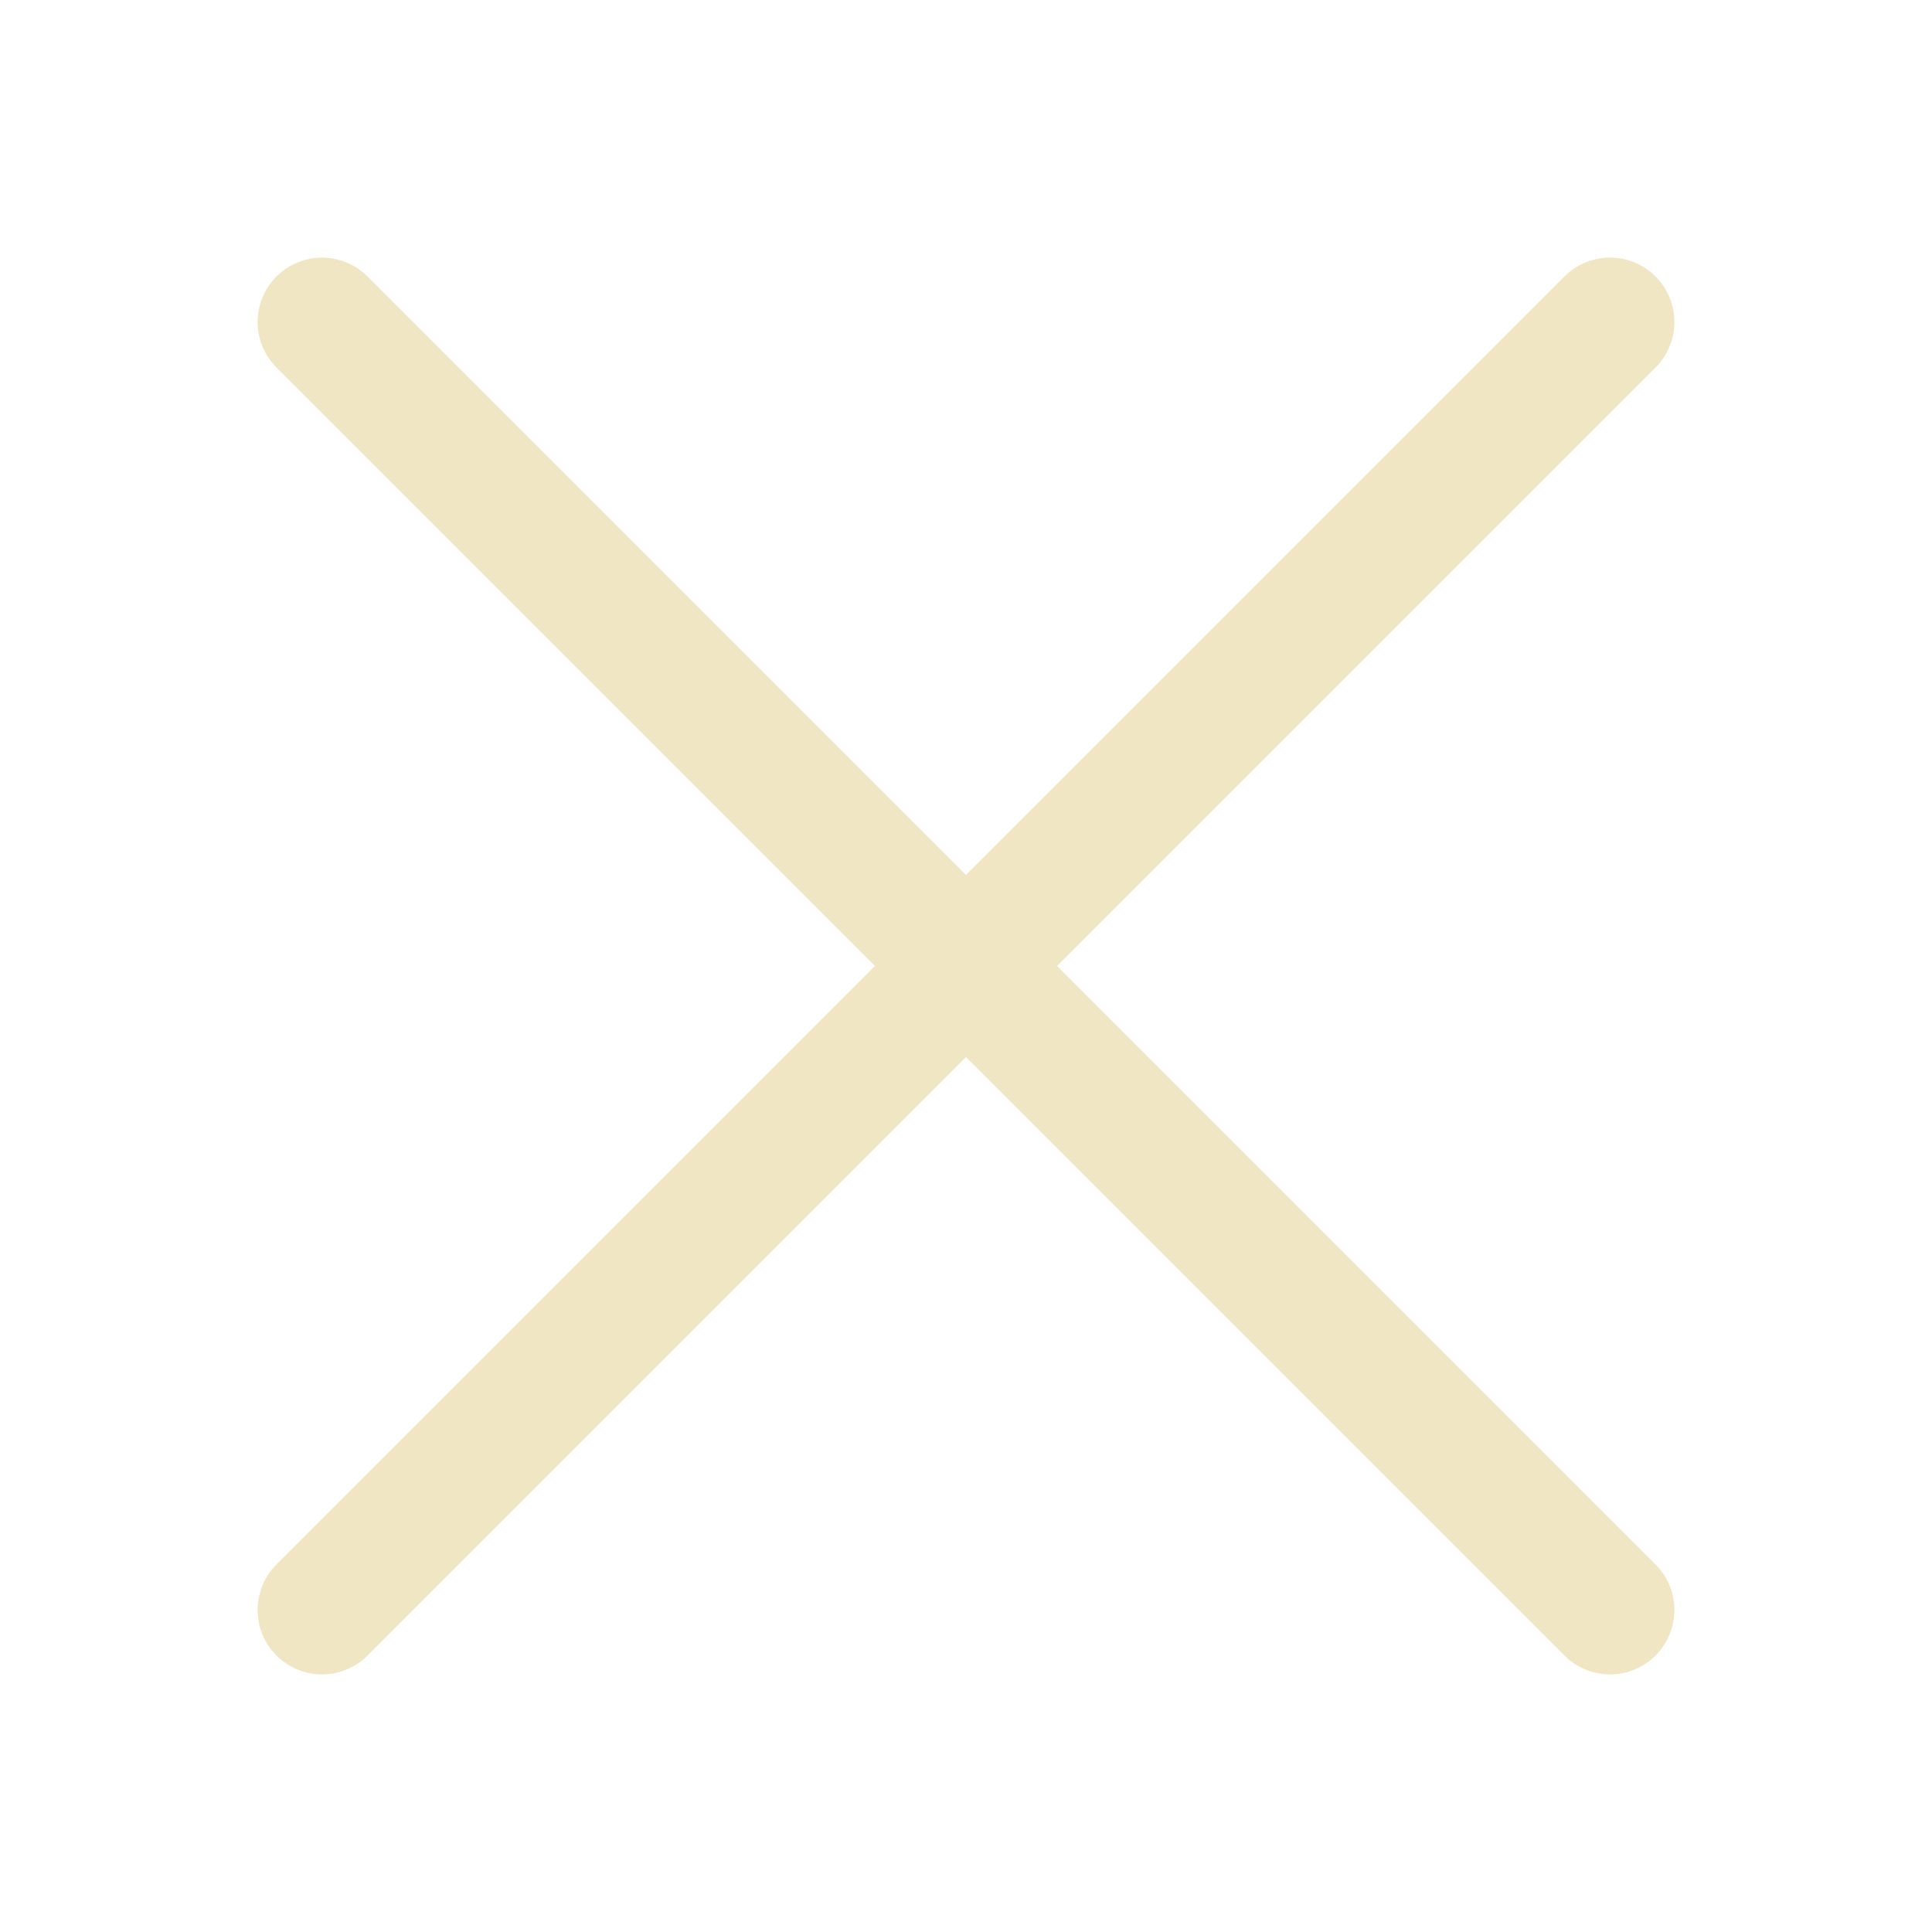
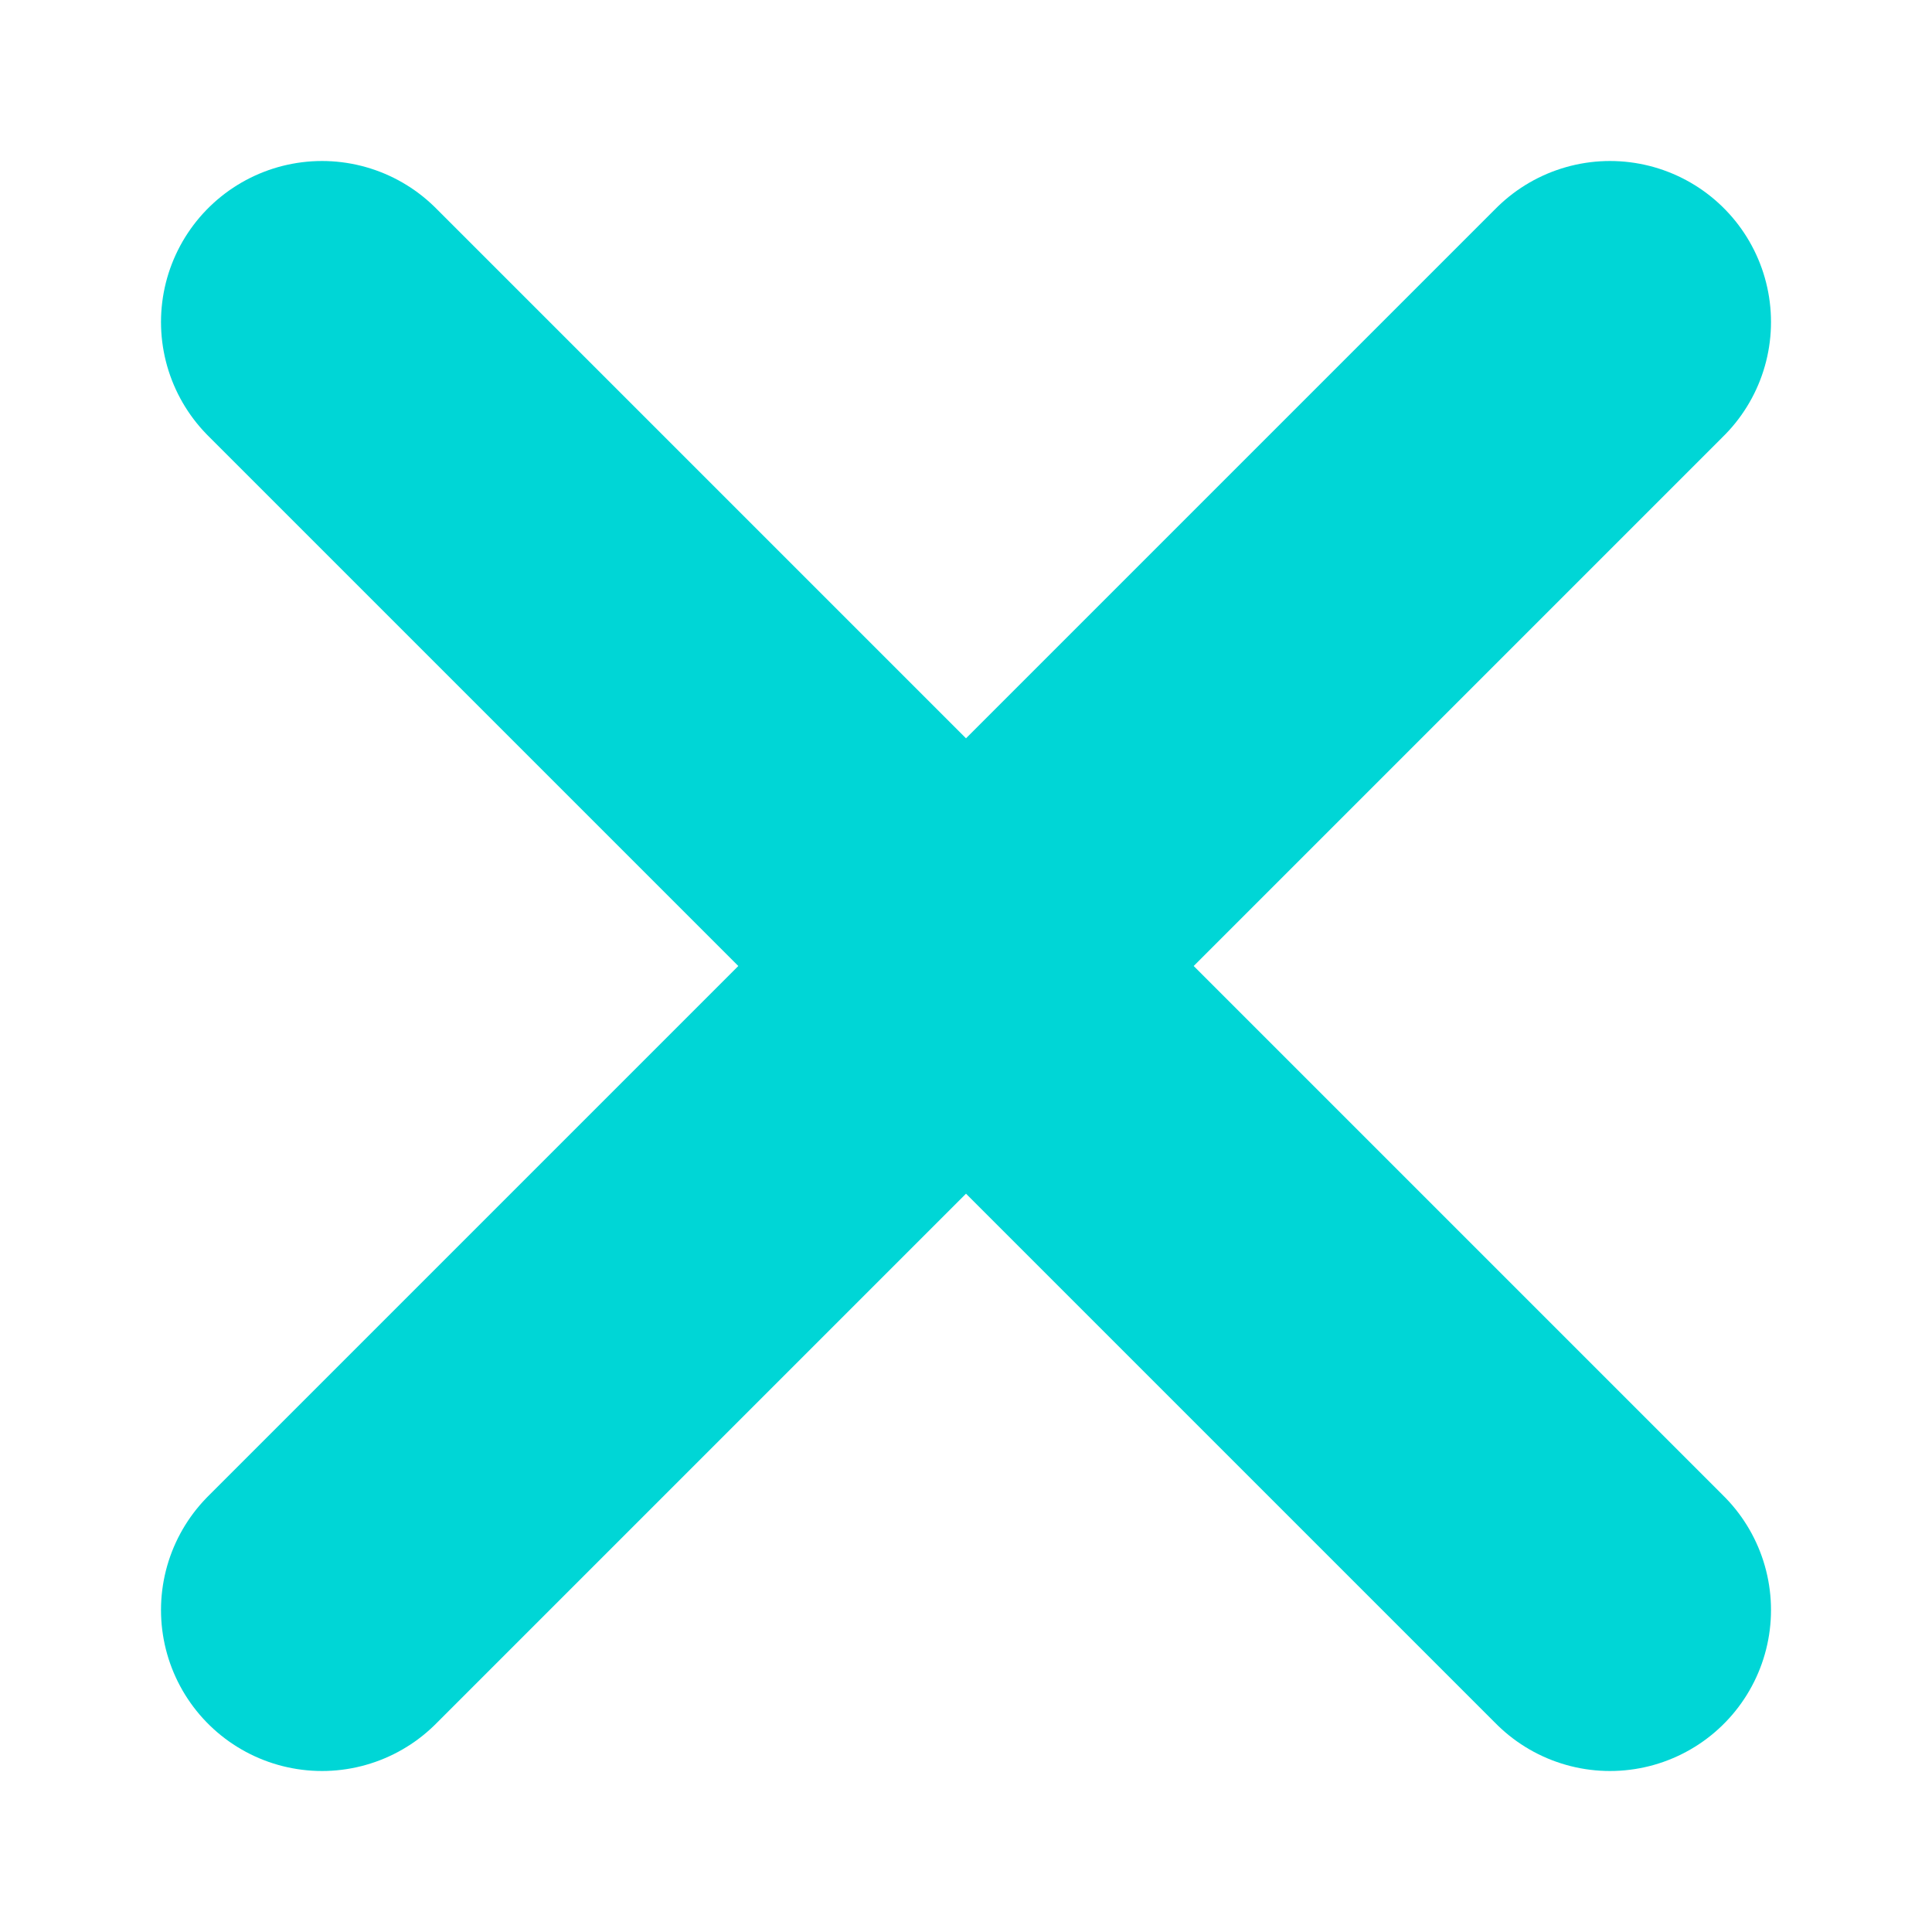
<svg xmlns="http://www.w3.org/2000/svg" width="30" height="30" viewBox="0 0 30 30" fill="none">
-   <path d="M5 5L25 25M25 5L5 25" stroke="#F0E6C3" stroke-width="2" stroke-linecap="round" stroke-linejoin="round" />
+   <path d="M5 5L25 25M25 5L5 25" stroke="#00d6d6" stroke-width="5" stroke-linecap="round" stroke-linejoin="round" />
</svg>
